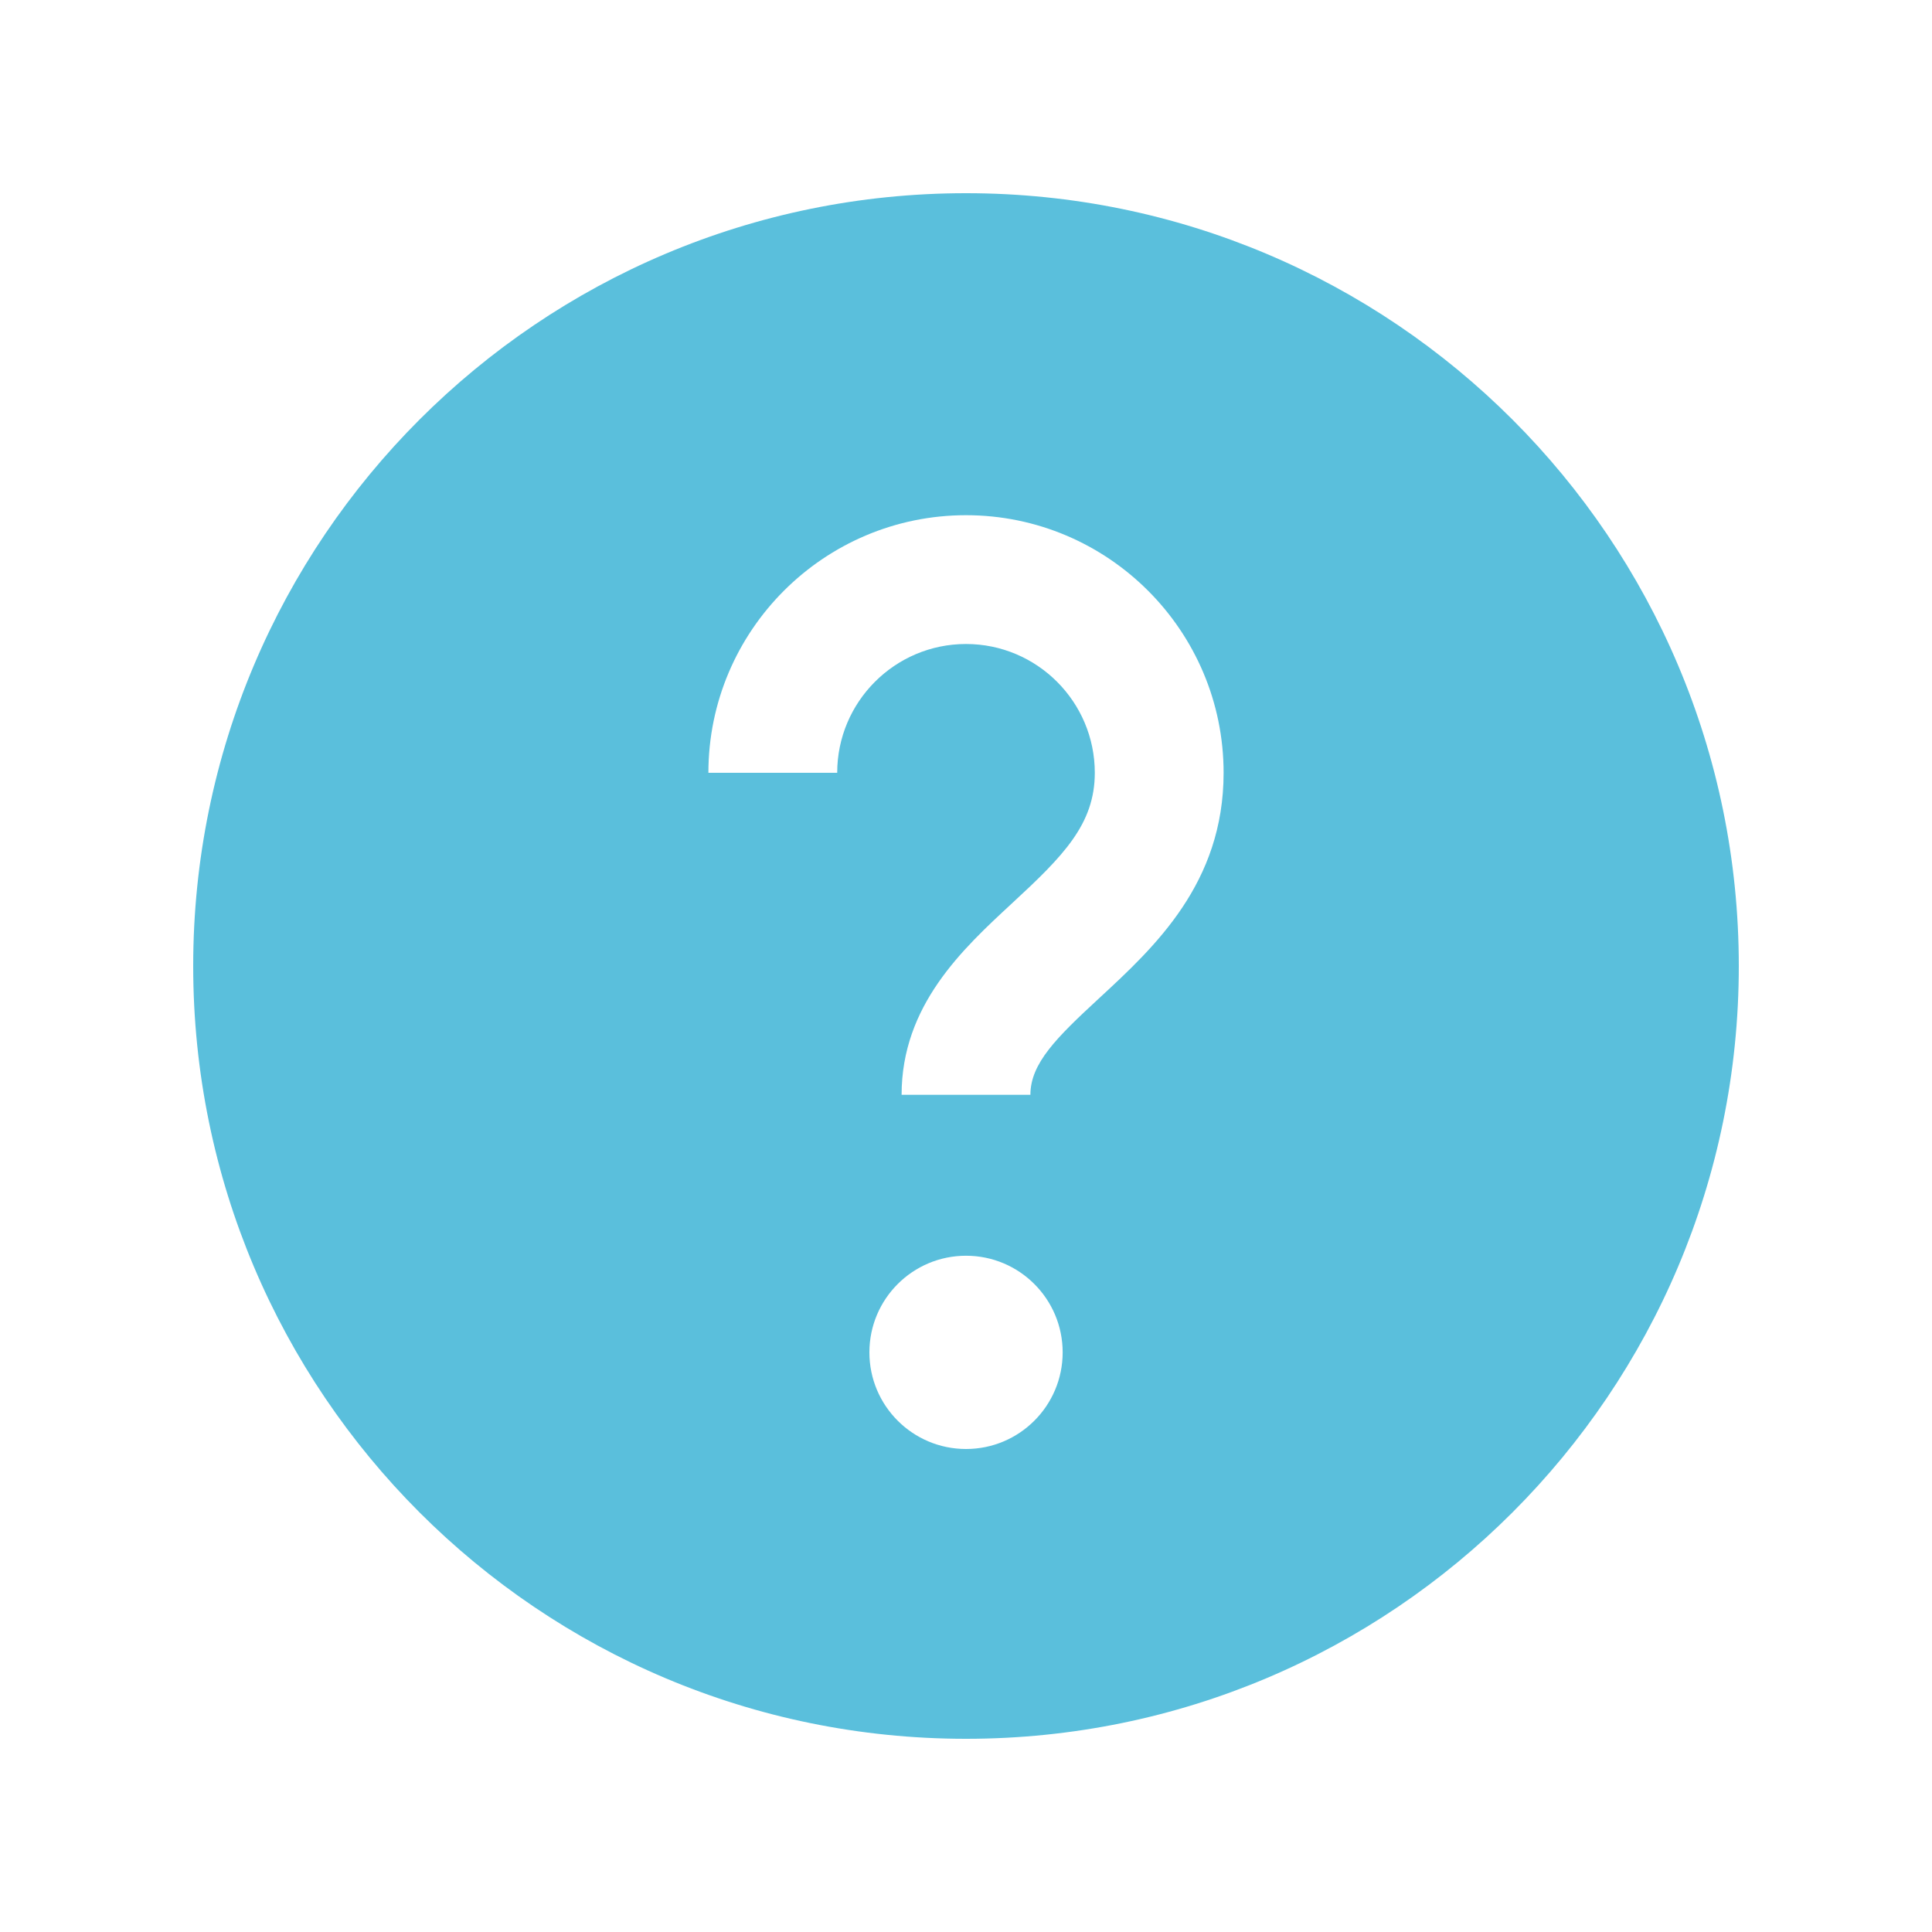
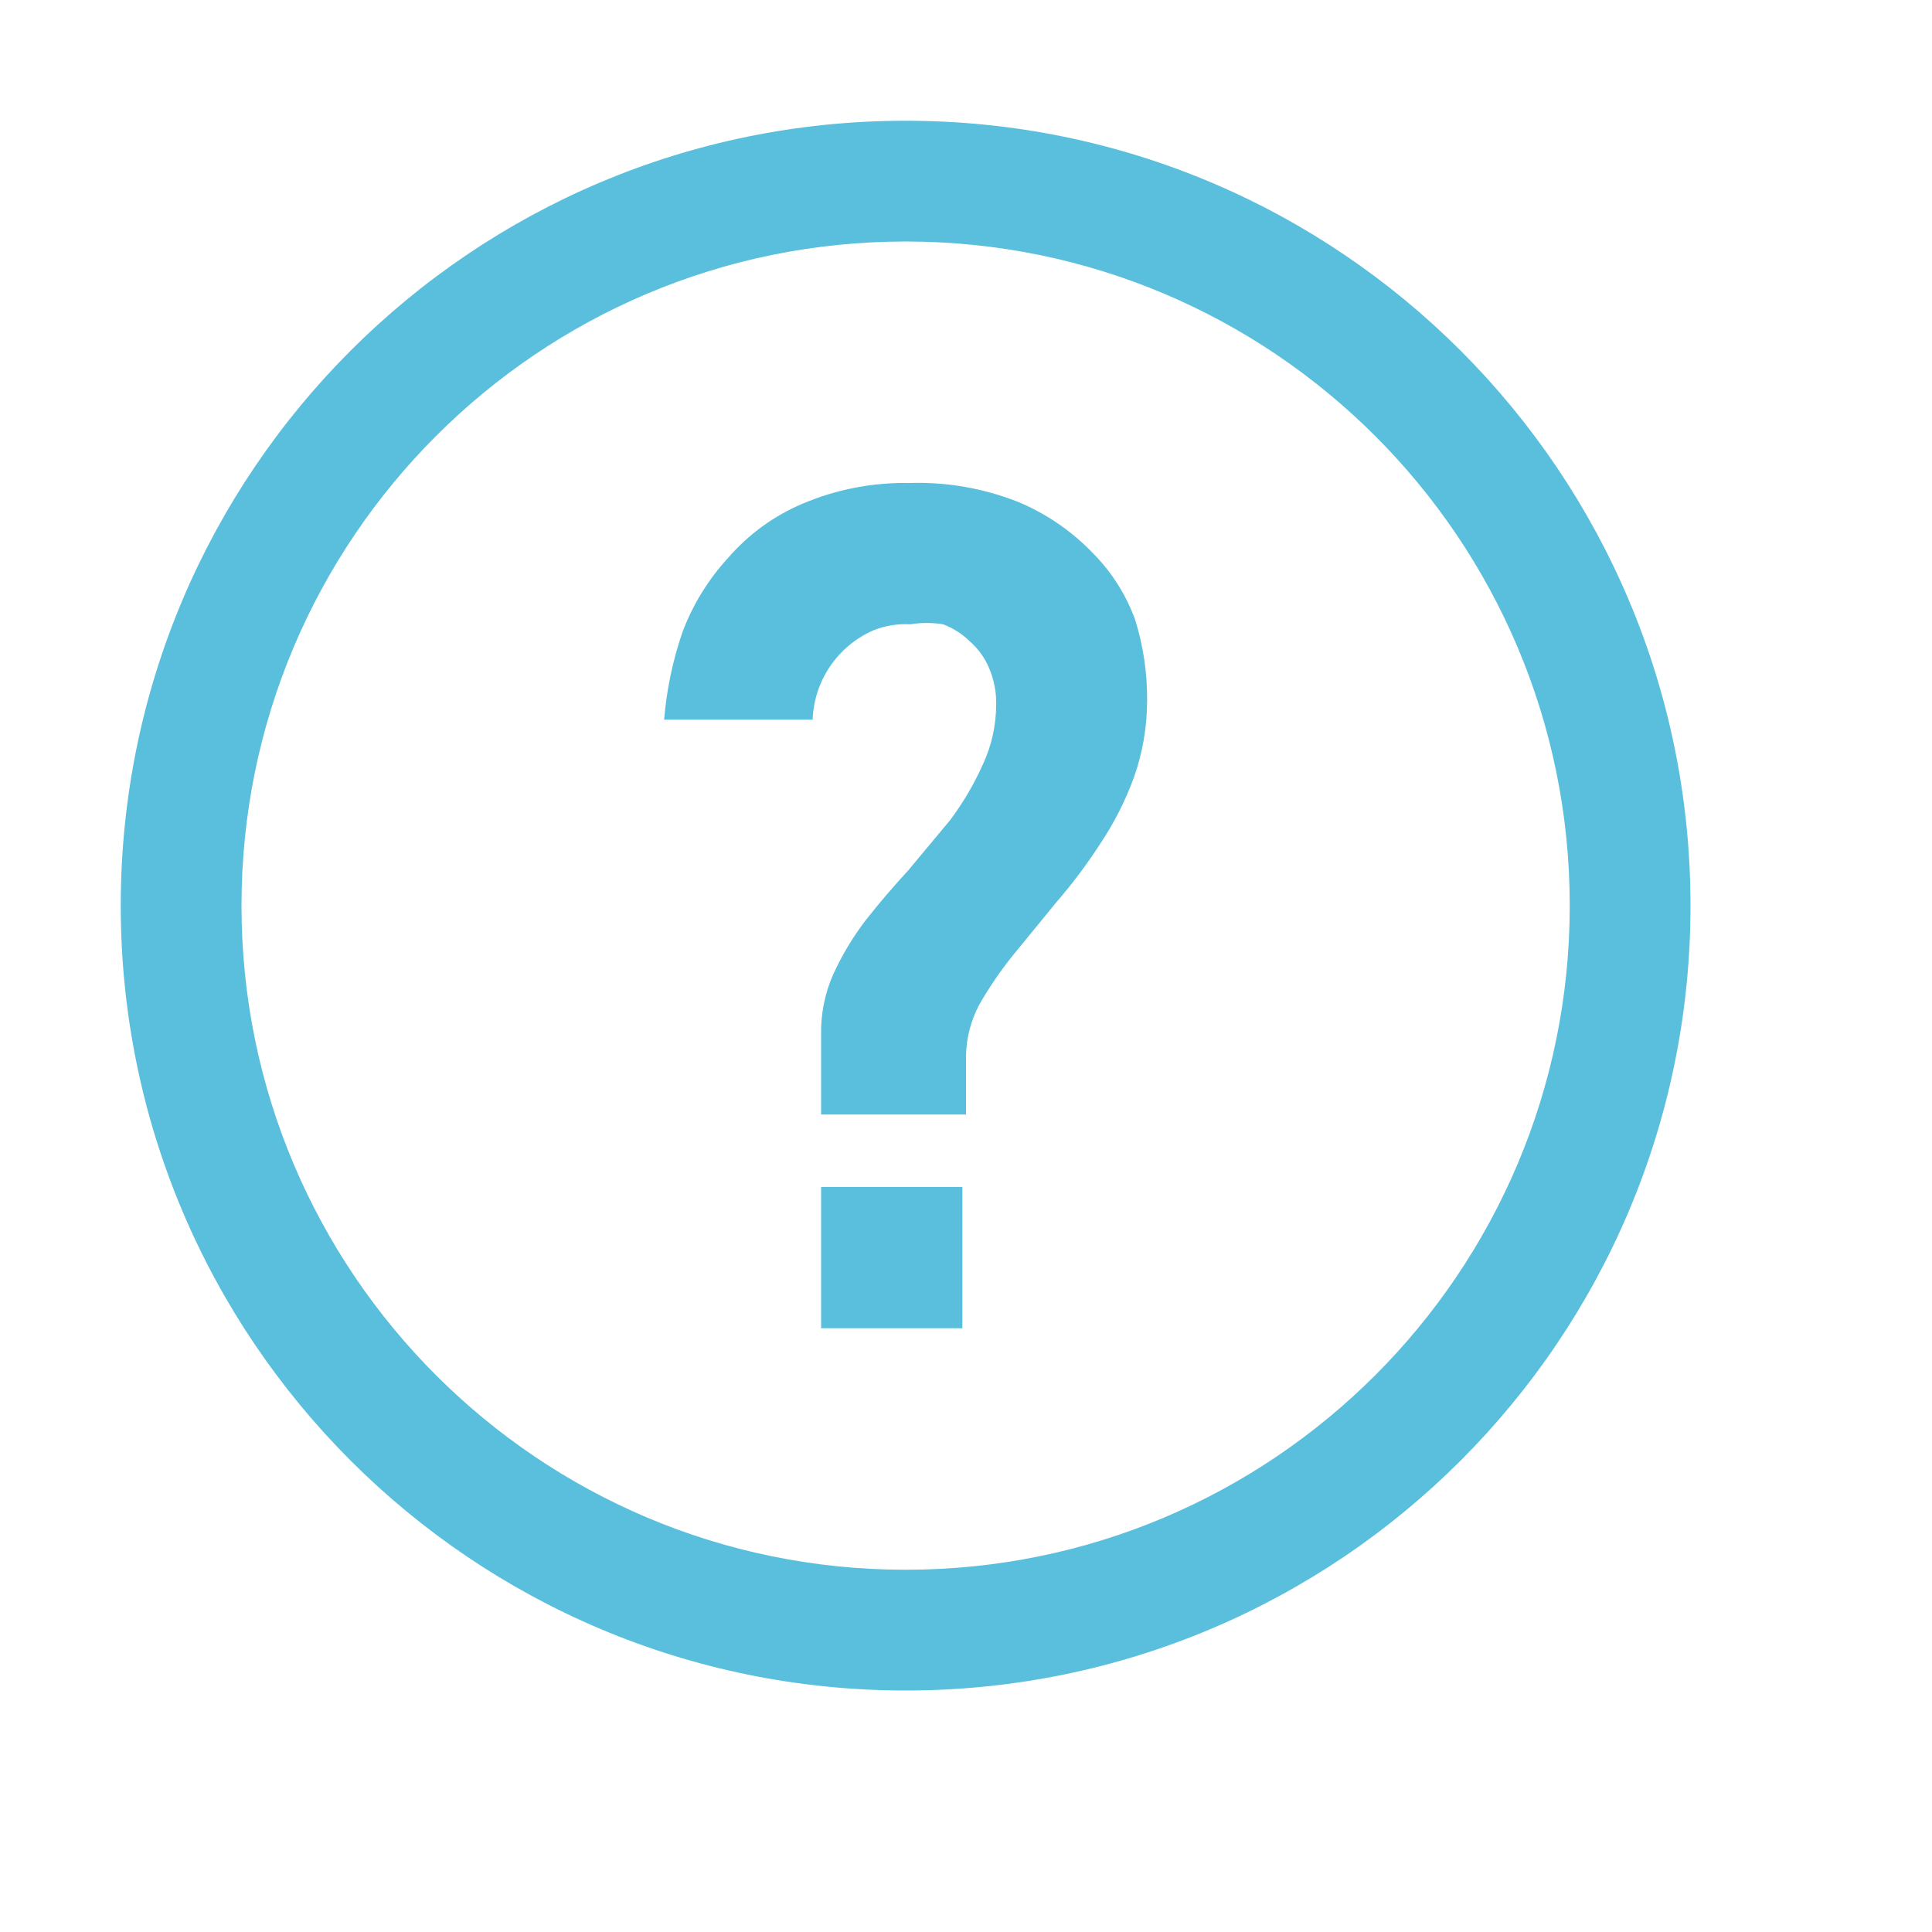
- <svg xmlns="http://www.w3.org/2000/svg" viewBox="0 0 30 30">
-   <path fill="#5ABFDC" d="M15 3C8.373 3 3 8.373 3 15s5.373 12 12 12 12-5.373 12-12S21.627 3 15 3zm0 19.5a1.5 1.5 0 1 1 .001-3.001A1.5 1.5 0 0 1 15 22.5zm2.068-7C16.406 16.111 16 16.512 16 17h-2c0-1.389.949-2.265 1.711-2.97C16.51 13.292 17 12.799 17 12c0-1.103-.897-2-2-2s-2 .897-2 2h-2c0-2.206 1.794-4 4-4s4 1.794 4 4c0 1.715-1.071 2.704-1.932 3.5z" />
+ <svg xmlns="http://www.w3.org/2000/svg" fill="#5abfdc" viewBox="0 0 16 16">
+   <path fill-rule="evenodd" clip-rule="evenodd" d="M7.5 1a6.5 6.5 0 1 0 0 13 6.5 6.5 0 0 0 0-13zm0 12a5.5 5.5 0 1 1 0-11 5.5 5.5 0 0 1 0 11zm1.55-8.42a1.84 1.84 0 0 0-.61-.42A2.25 2.25 0 0 0 7.53 4a2.16 2.16 0 0 0-.88.17c-.239.1-.45.254-.62.45a1.89 1.89 0 0 0-.38.62 3 3 0 0 0-.15.72h1.23a.84.84 0 0 1 .506-.741.72.72 0 0 1 .304-.049.86.86 0 0 1 .27 0 .64.64 0 0 1 .22.14.6.6 0 0 1 .16.22.73.73 0 0 1 .06.3c0 .173-.037.343-.11.5a2.4 2.4 0 0 1-.27.46l-.35.42c-.12.13-.24.27-.35.41a2.33 2.33 0 0 0-.27.45 1.18 1.18 0 0 0-.1.5v.66H8v-.49a.94.94 0 0 1 .11-.42 3.09 3.09 0 0 1 .28-.41l.36-.44a4.29 4.29 0 0 0 .36-.48 2.59 2.59 0 0 0 .28-.55 1.91 1.91 0 0 0 .11-.64 2.18 2.18 0 0 0-.1-.67 1.52 1.52 0 0 0-.35-.55zM6.8 9.83h1.17V11H6.8V9.83z" />
</svg>
